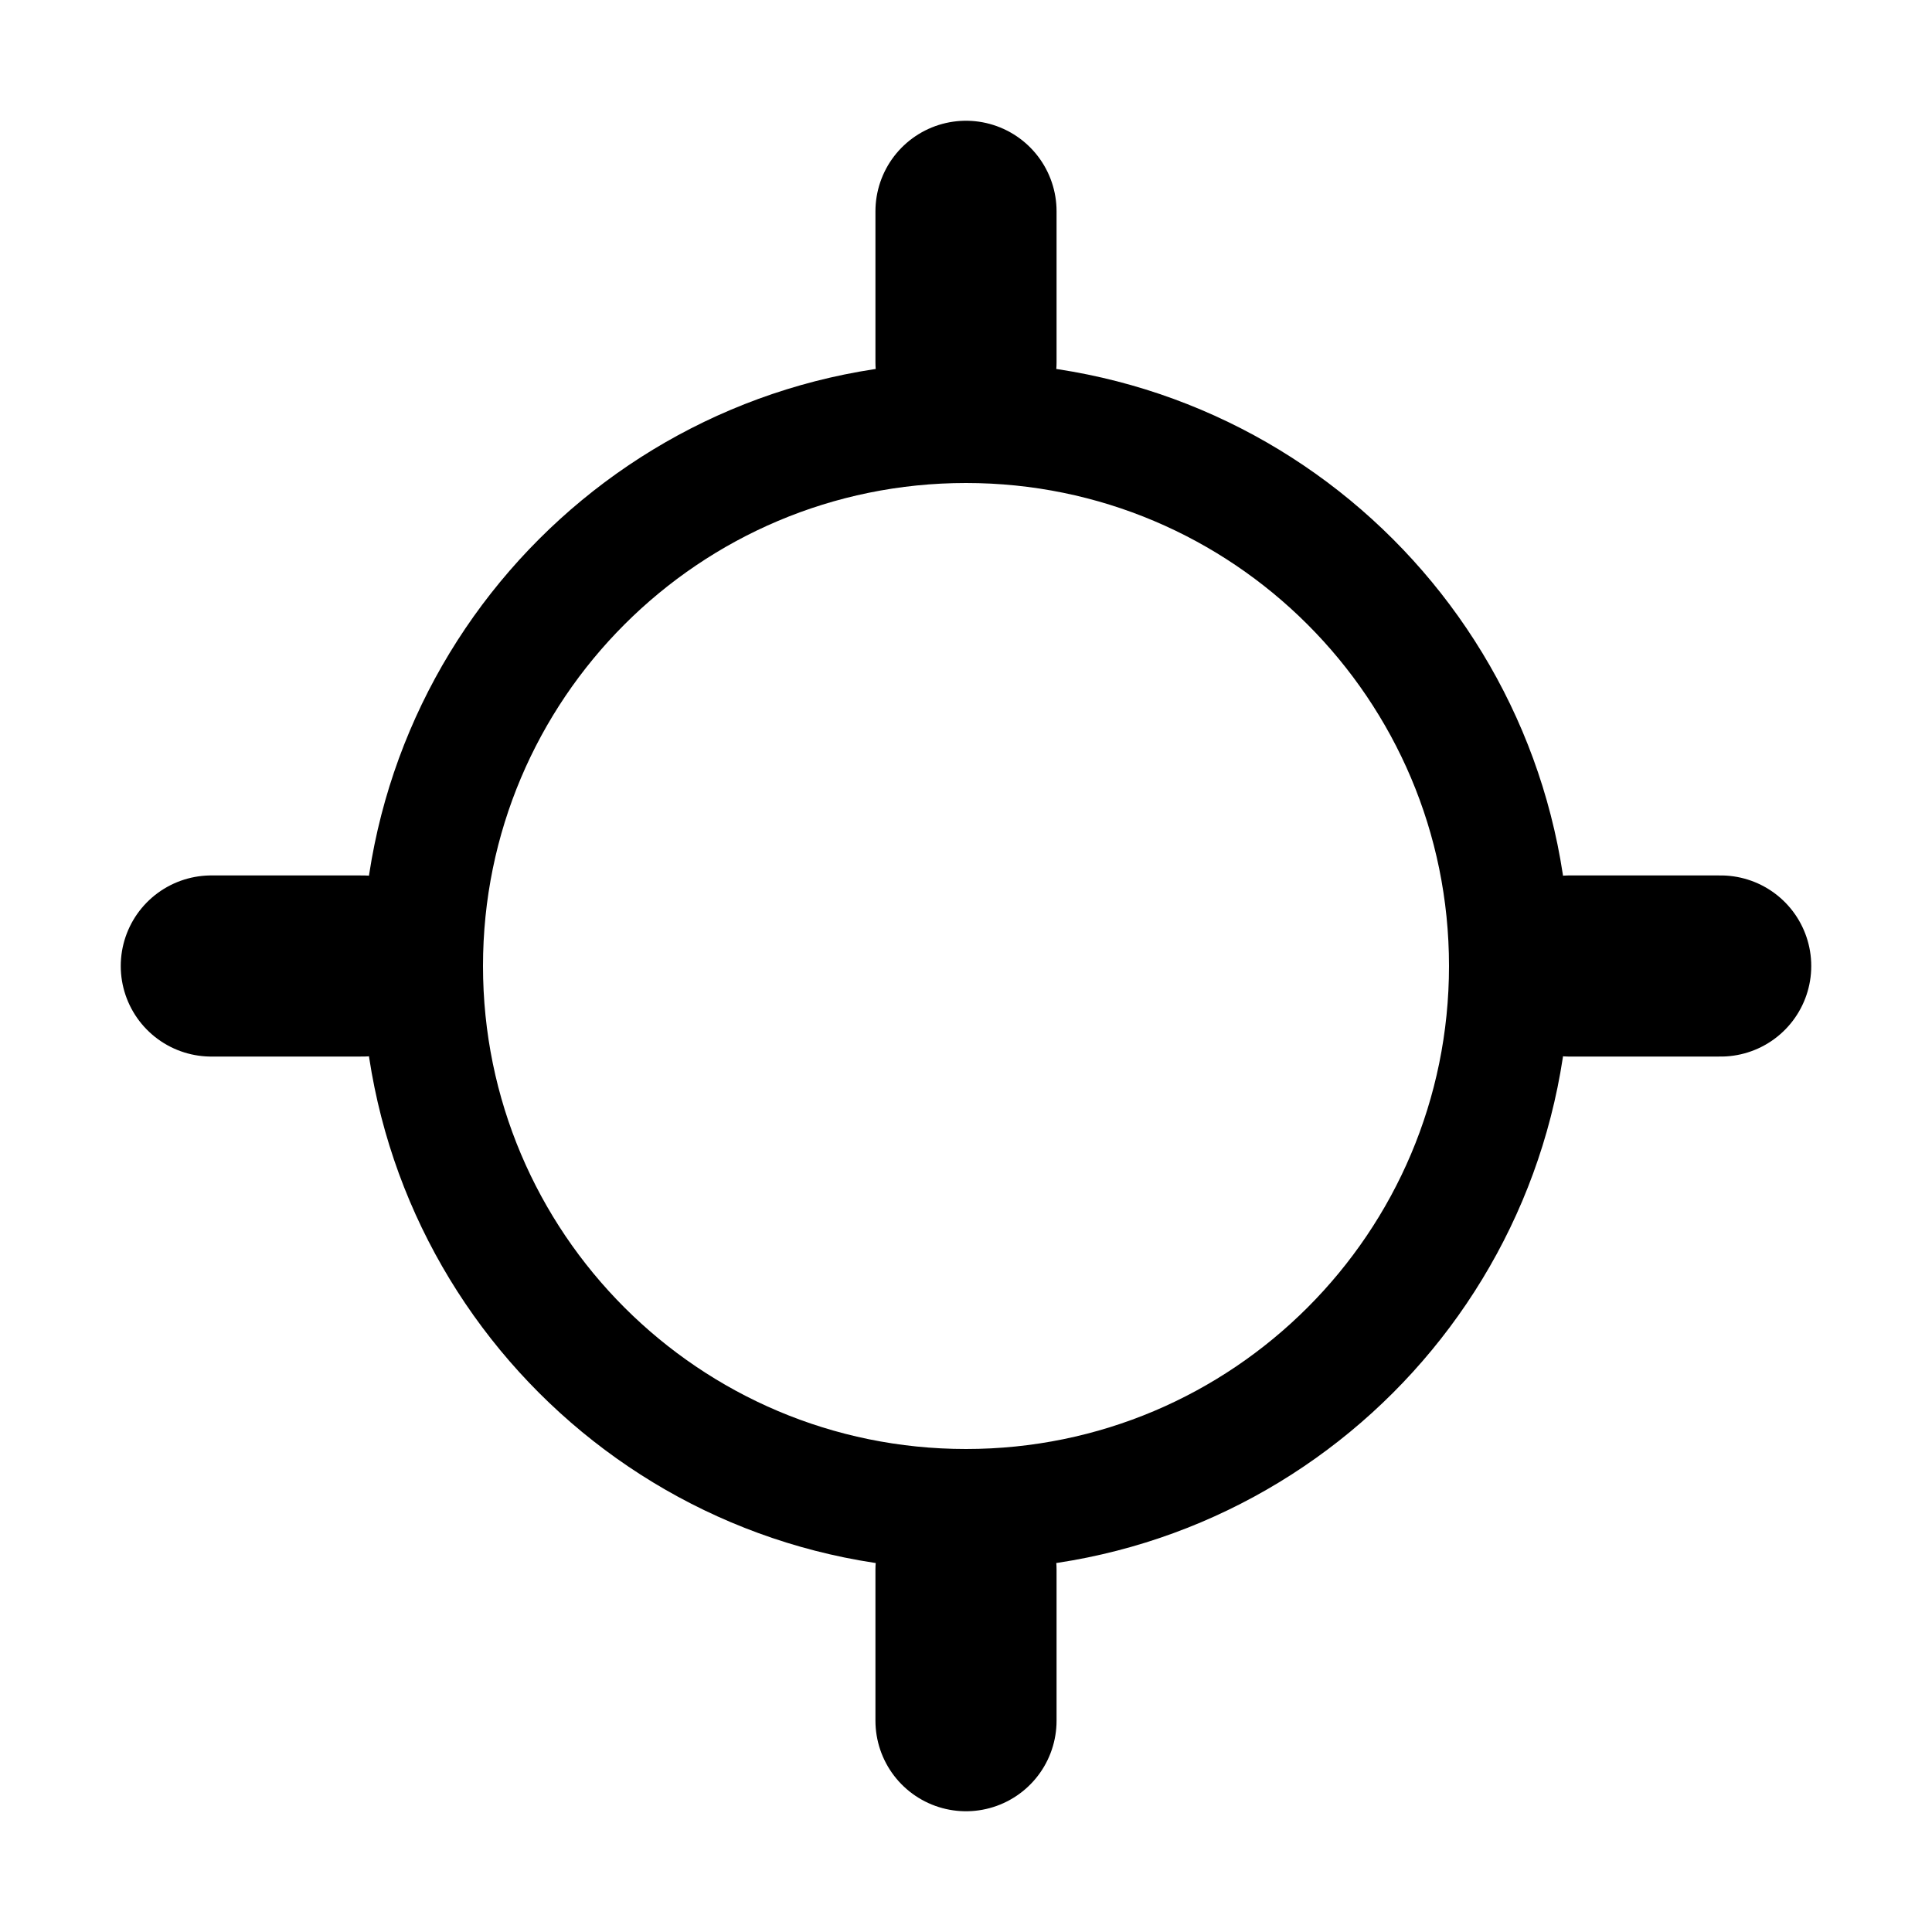
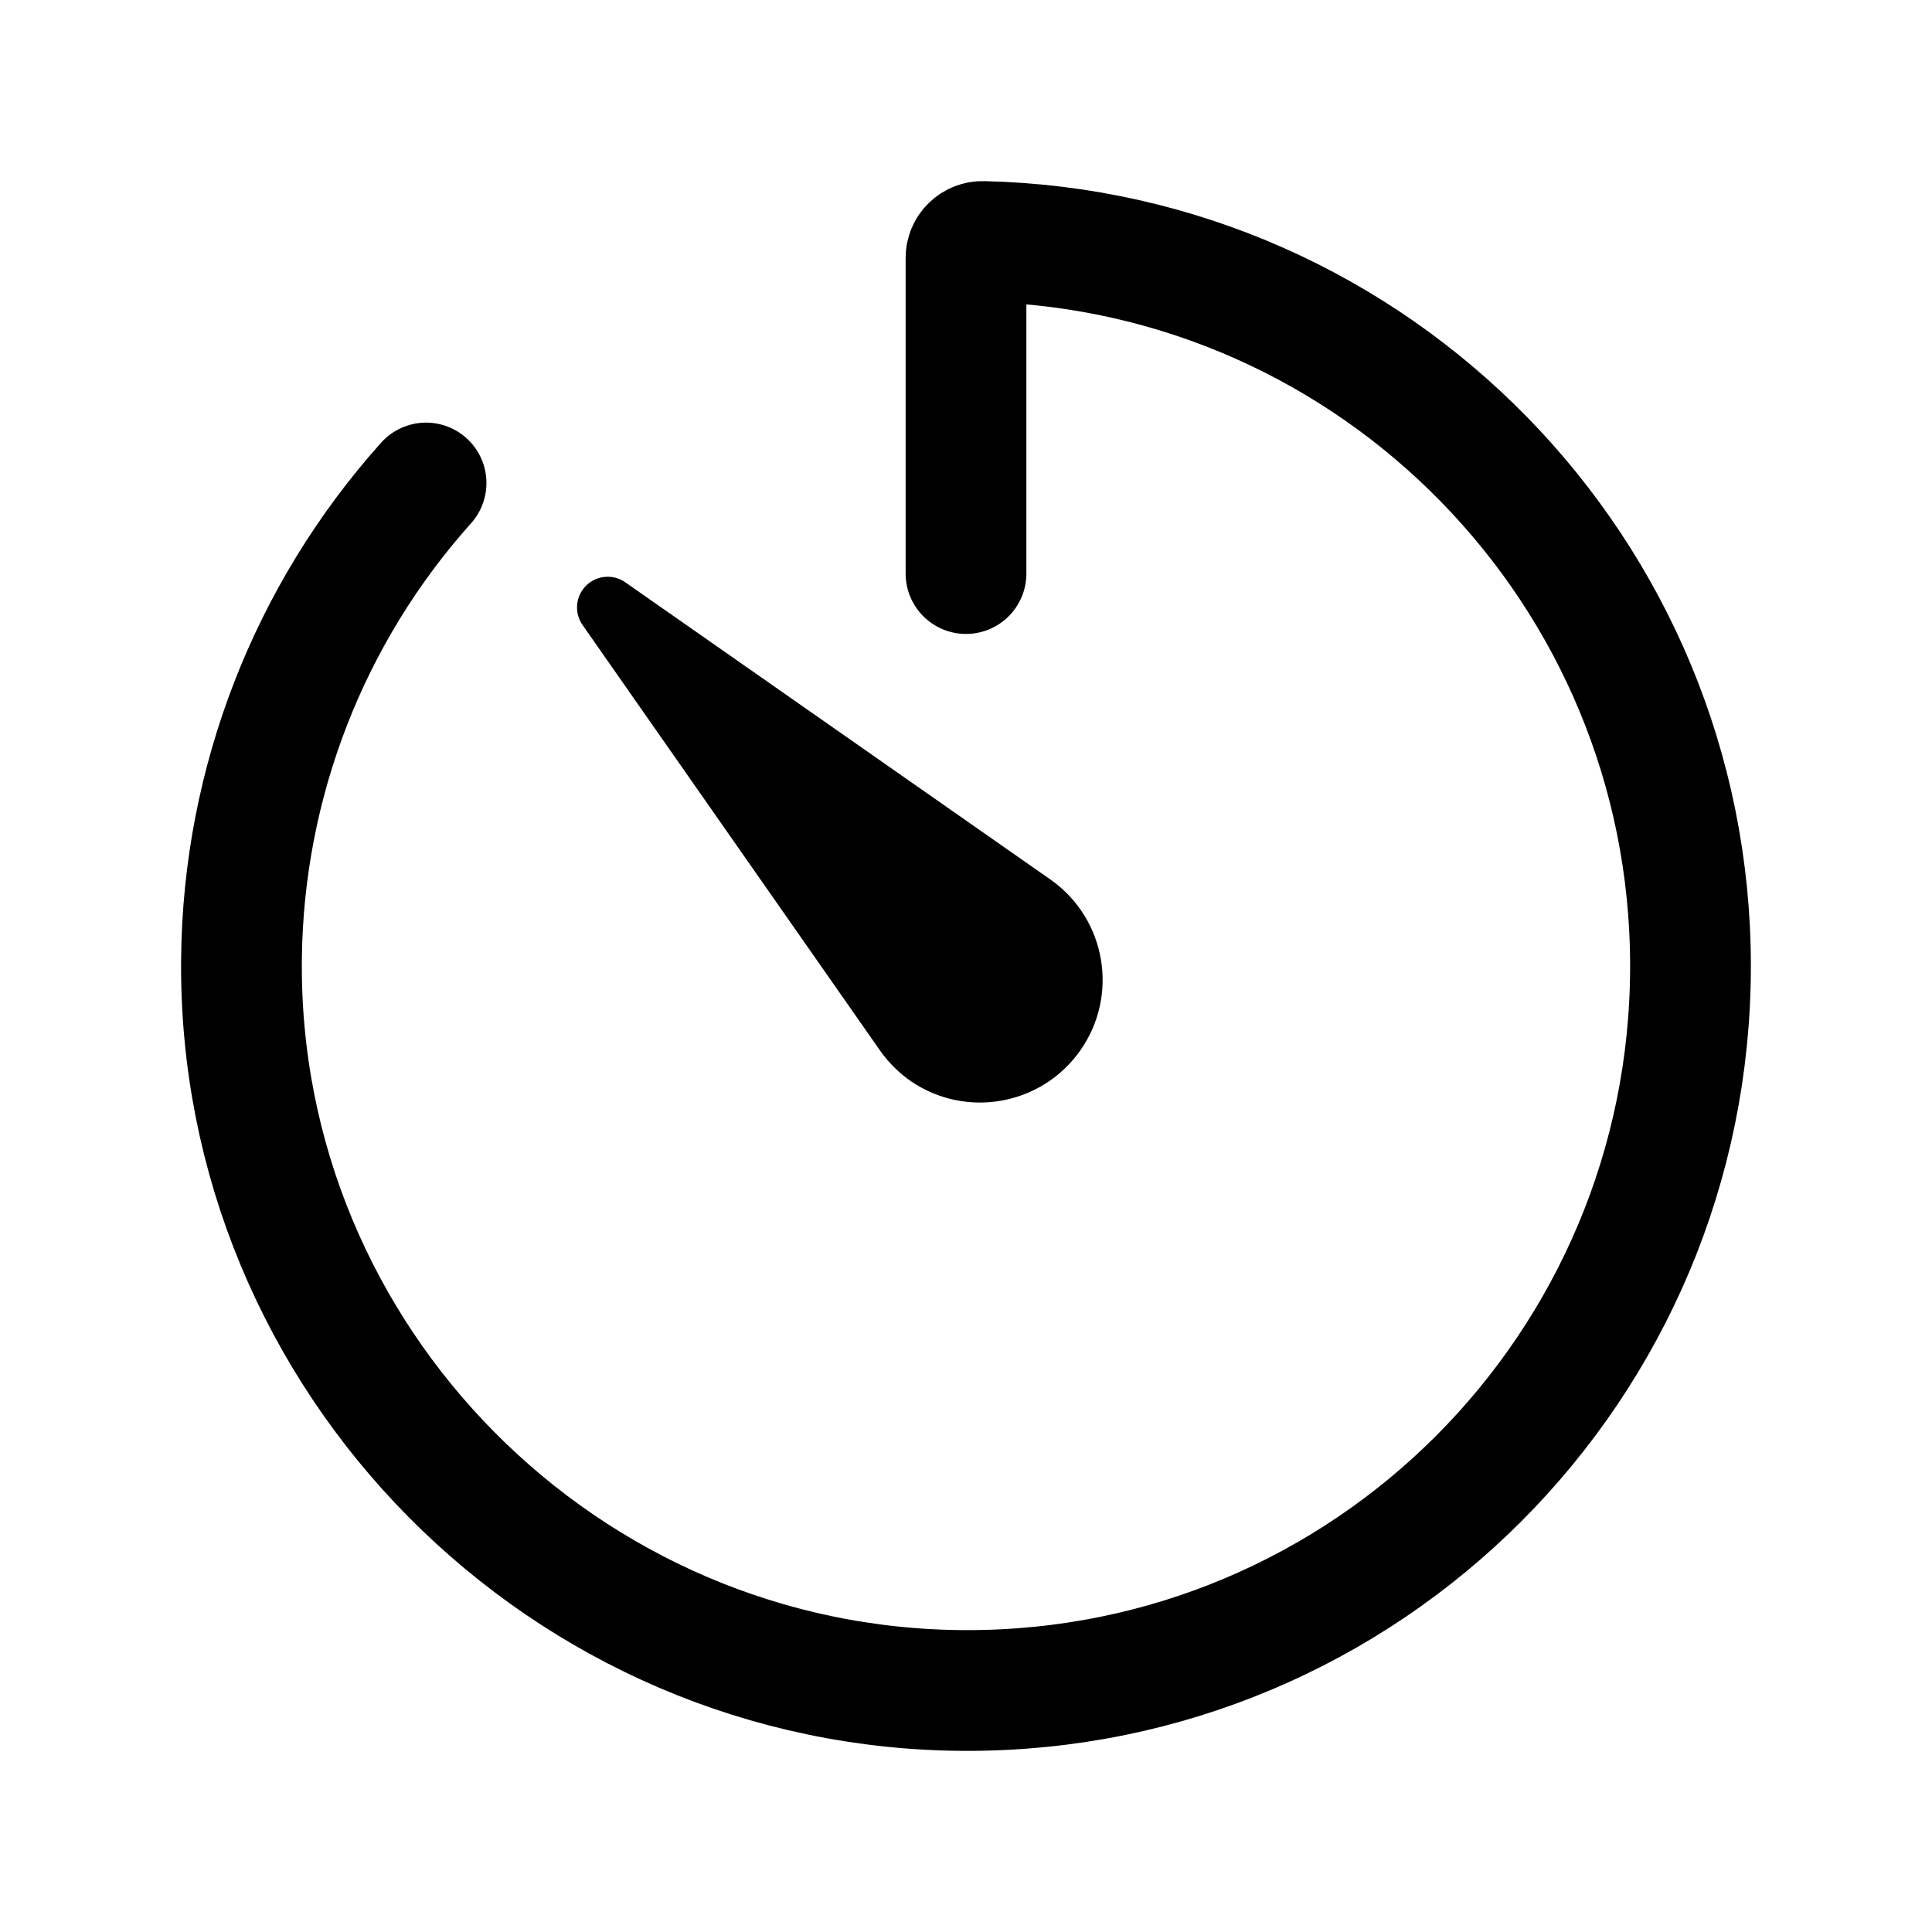
- <svg xmlns="http://www.w3.org/2000/svg" class="ionicon" viewBox="0 0 512 512">
-   <path fill="none" stroke="currentColor" stroke-linecap="round" stroke-linejoin="round" stroke-width="48" d="M256 96V56M256 456v-40" />
-   <path d="M256 112a144 144 0 10144 144 144 144 0 00-144-144z" fill="none" stroke="currentColor" stroke-miterlimit="10" stroke-width="32" />
-   <path fill="none" stroke="currentColor" stroke-linecap="round" stroke-linejoin="round" stroke-width="48" d="M416 256h40M56 256h40" />
+ <svg xmlns="http://www.w3.org/2000/svg" viewBox="0 0 512 512">
+   <path d="M112.91 128A191.85 191.85 0 0064 254c-1.18 106.35 85.65 193.8 192 194 106.2.2 192-85.83 192-192 0-104.54-83.55-189.61-187.5-192a4.36 4.36 0 00-4.5 4.37V152" fill="none" stroke="currentColor" stroke-linecap="round" stroke-linejoin="round" stroke-width="32" />
+   <path d="M233.38 278.63l-79-113a8.13 8.13 0 0111.32-11.32l113 79a32.5 32.5 0 01-37.25 53.26 33.21 33.21 0 01-8.07-7.94z" fill="currentColor" />
</svg>
